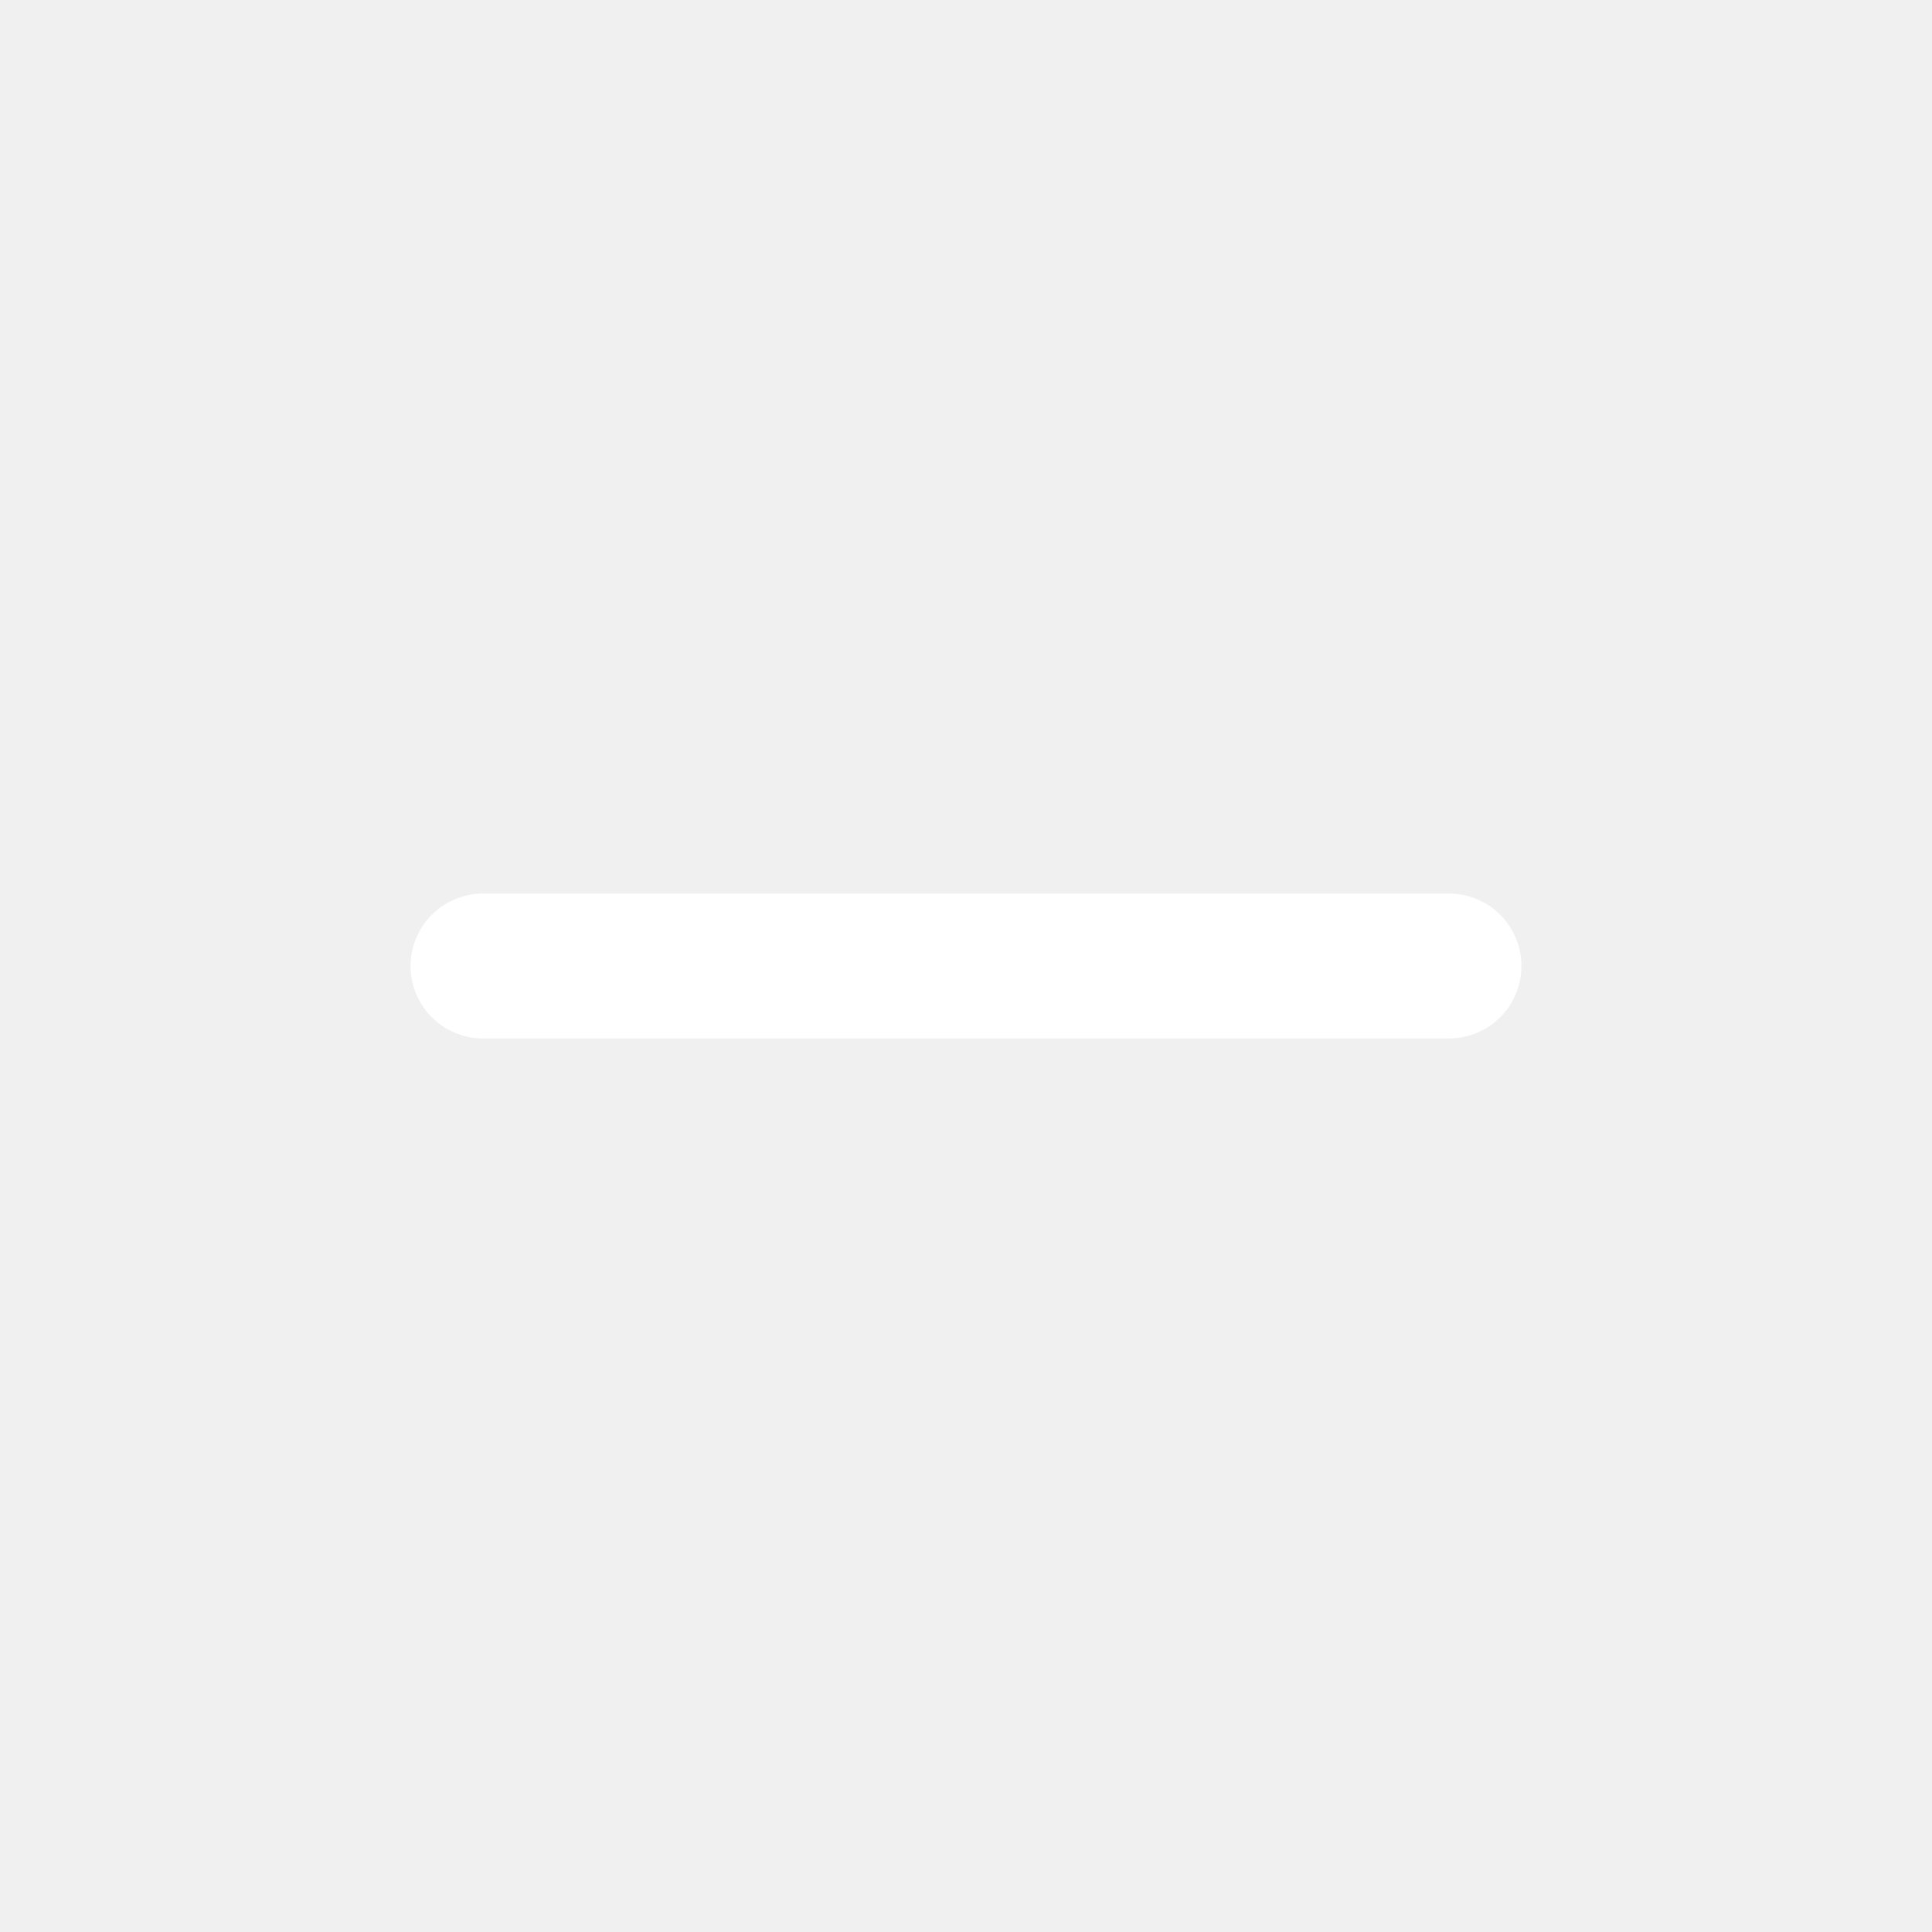
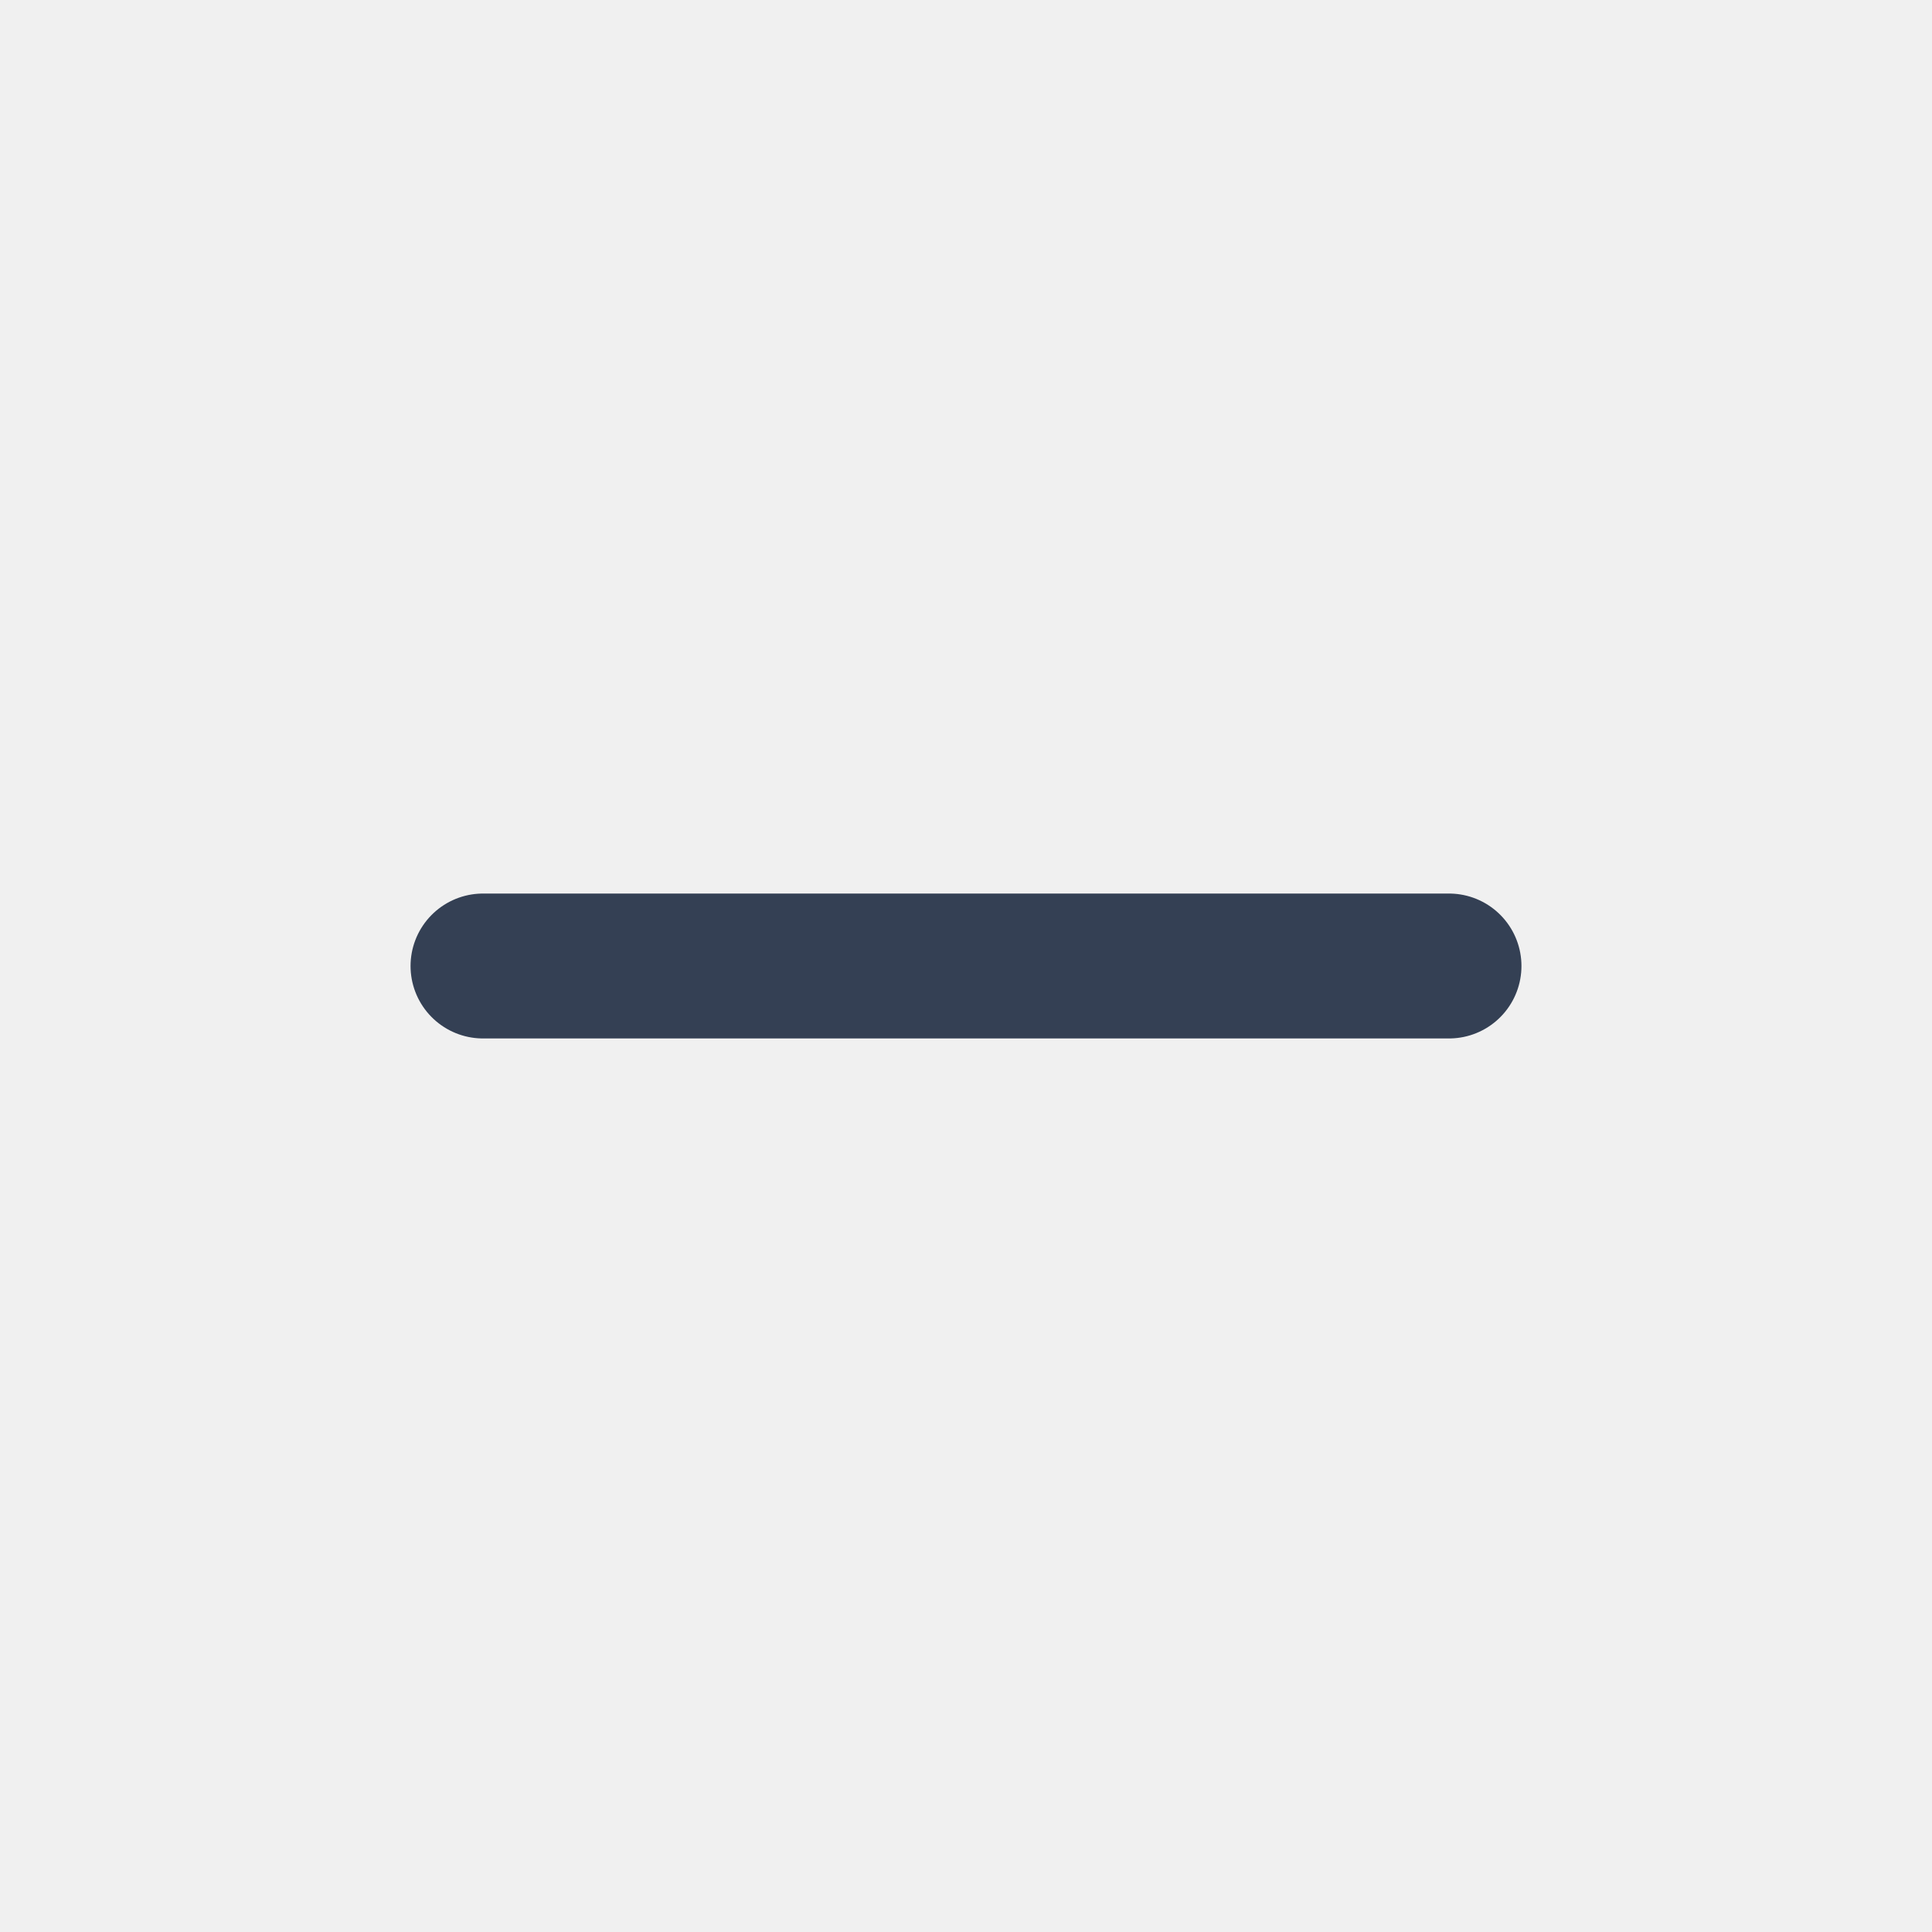
<svg xmlns="http://www.w3.org/2000/svg" width="20" height="20" viewBox="0 0 20 20" fill="none">
-   <path d="M5 10H15" stroke="white" stroke-width="1.5" stroke-linecap="round" stroke-linejoin="round" />
+   <path d="M5 10H15" stroke="#344054" stroke-width="1.5" stroke-linecap="round" stroke-linejoin="round" />
</svg>
